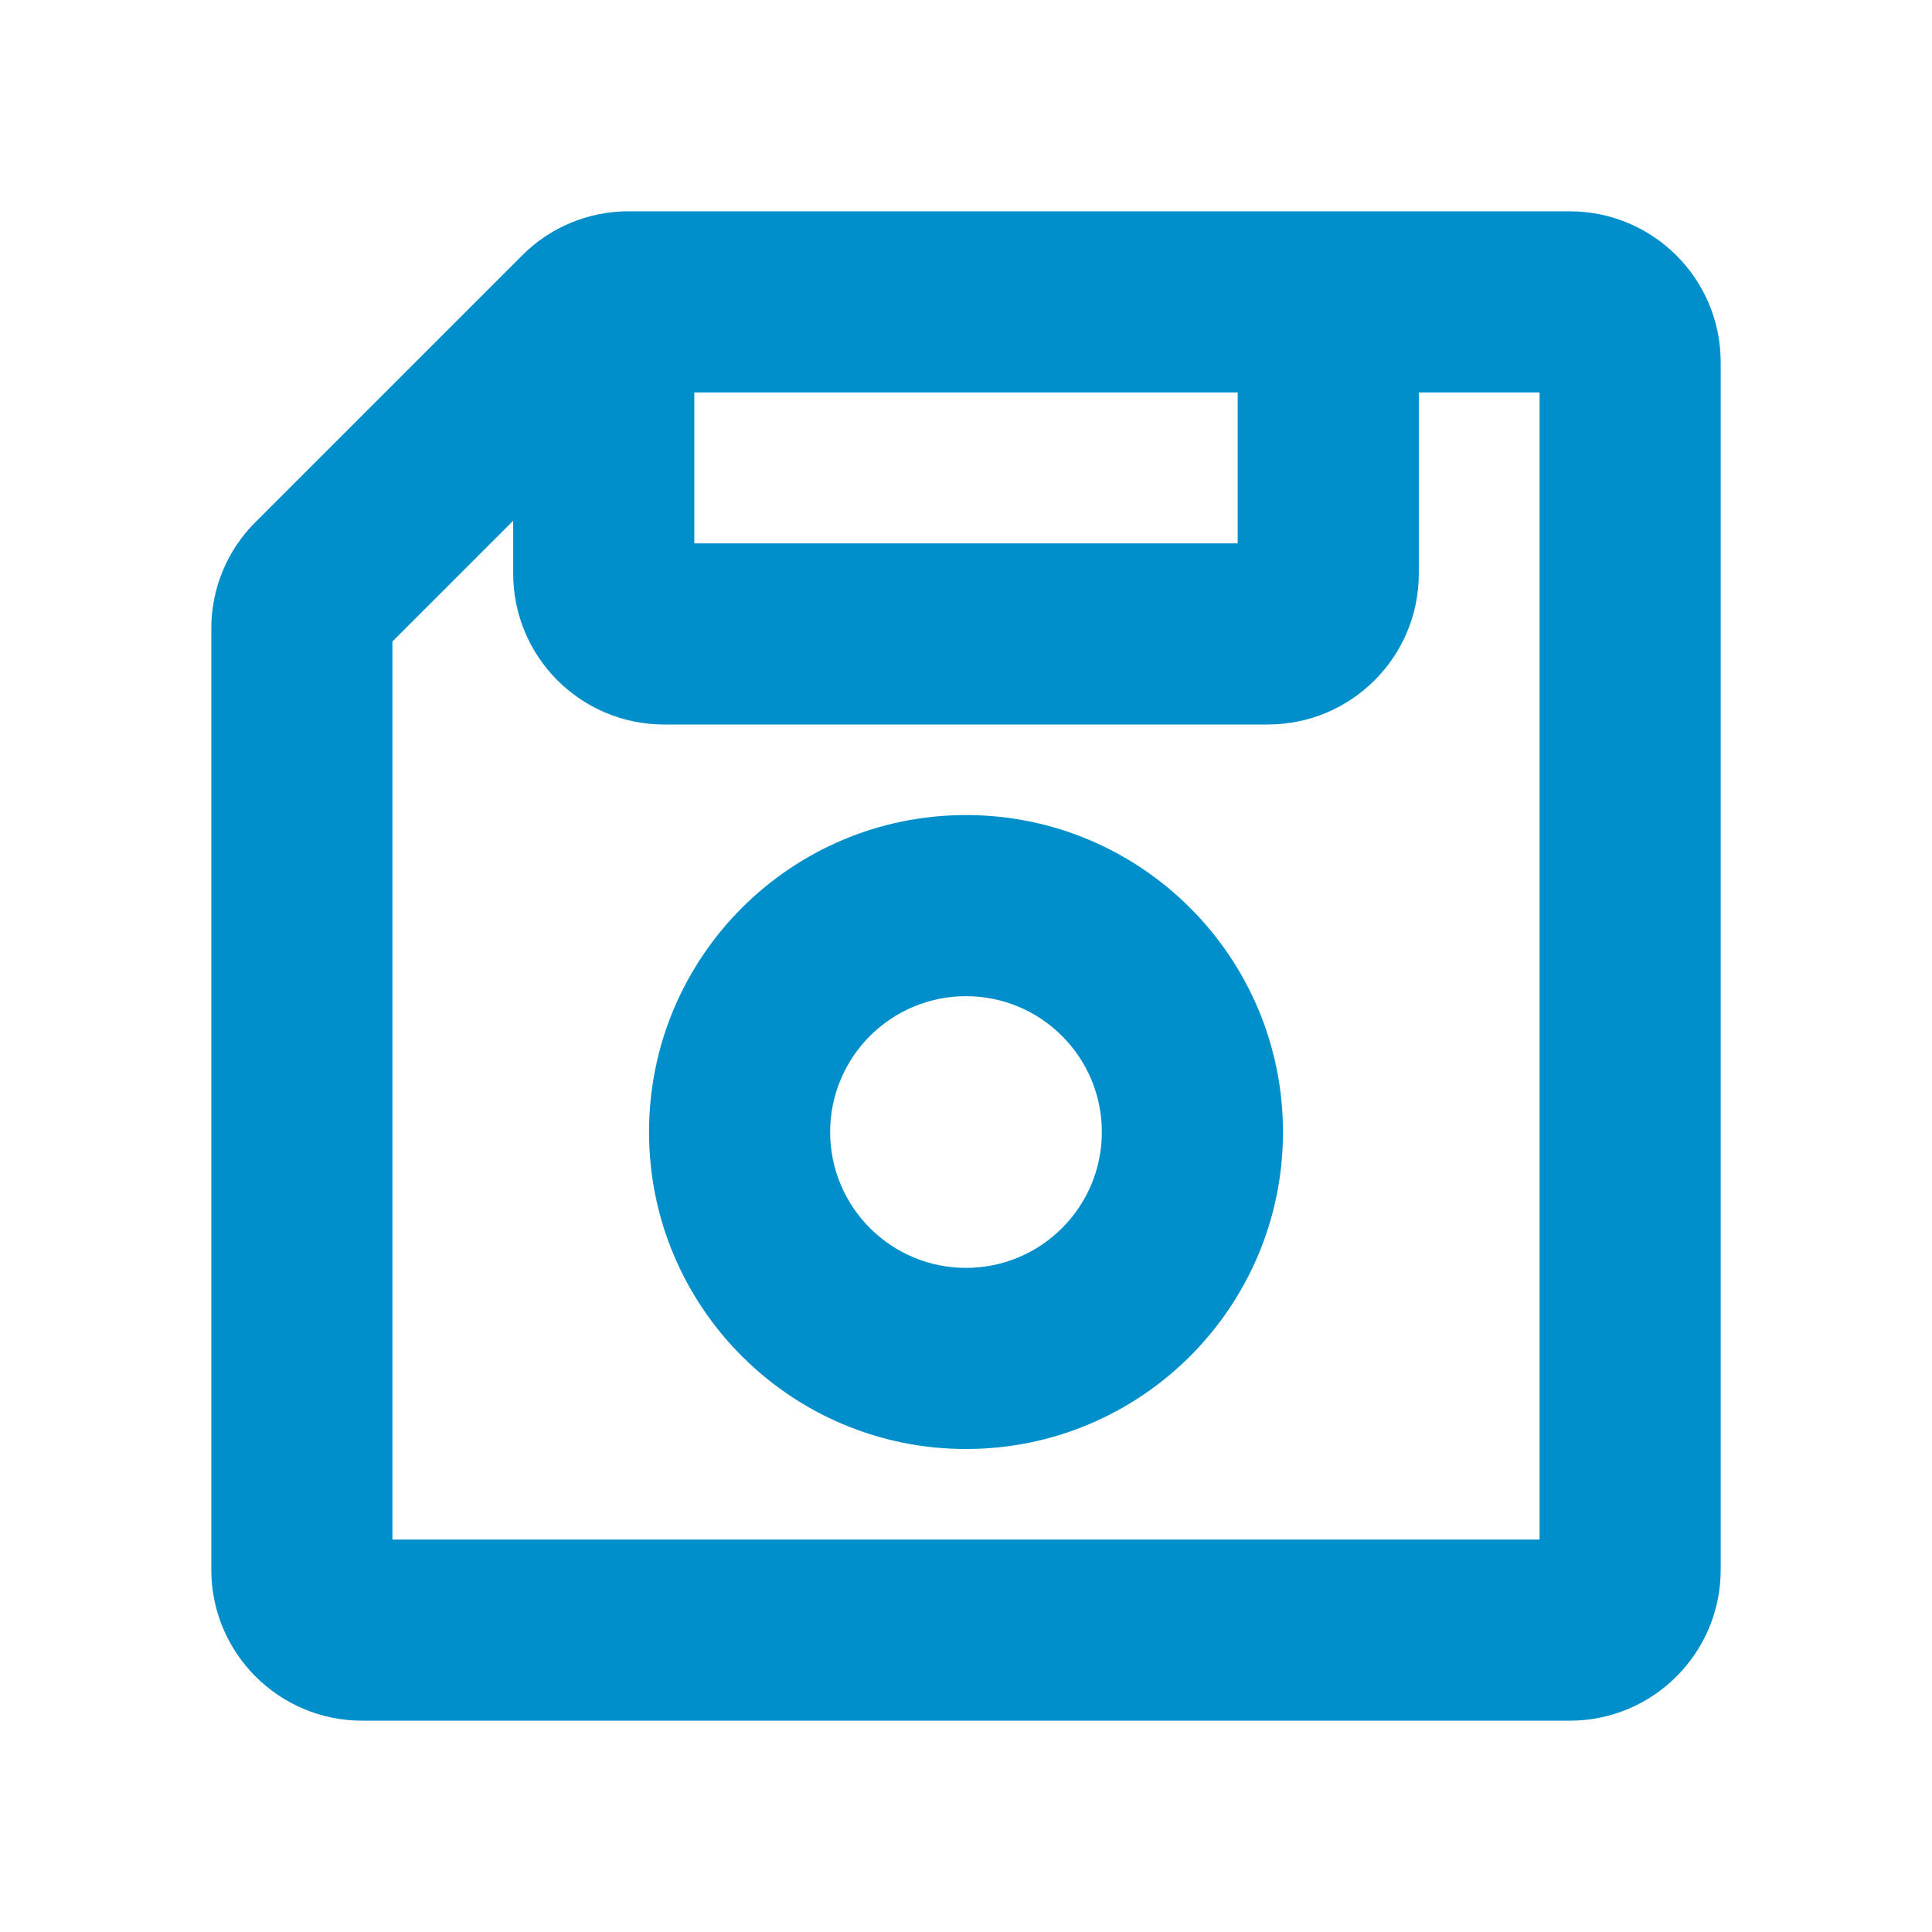
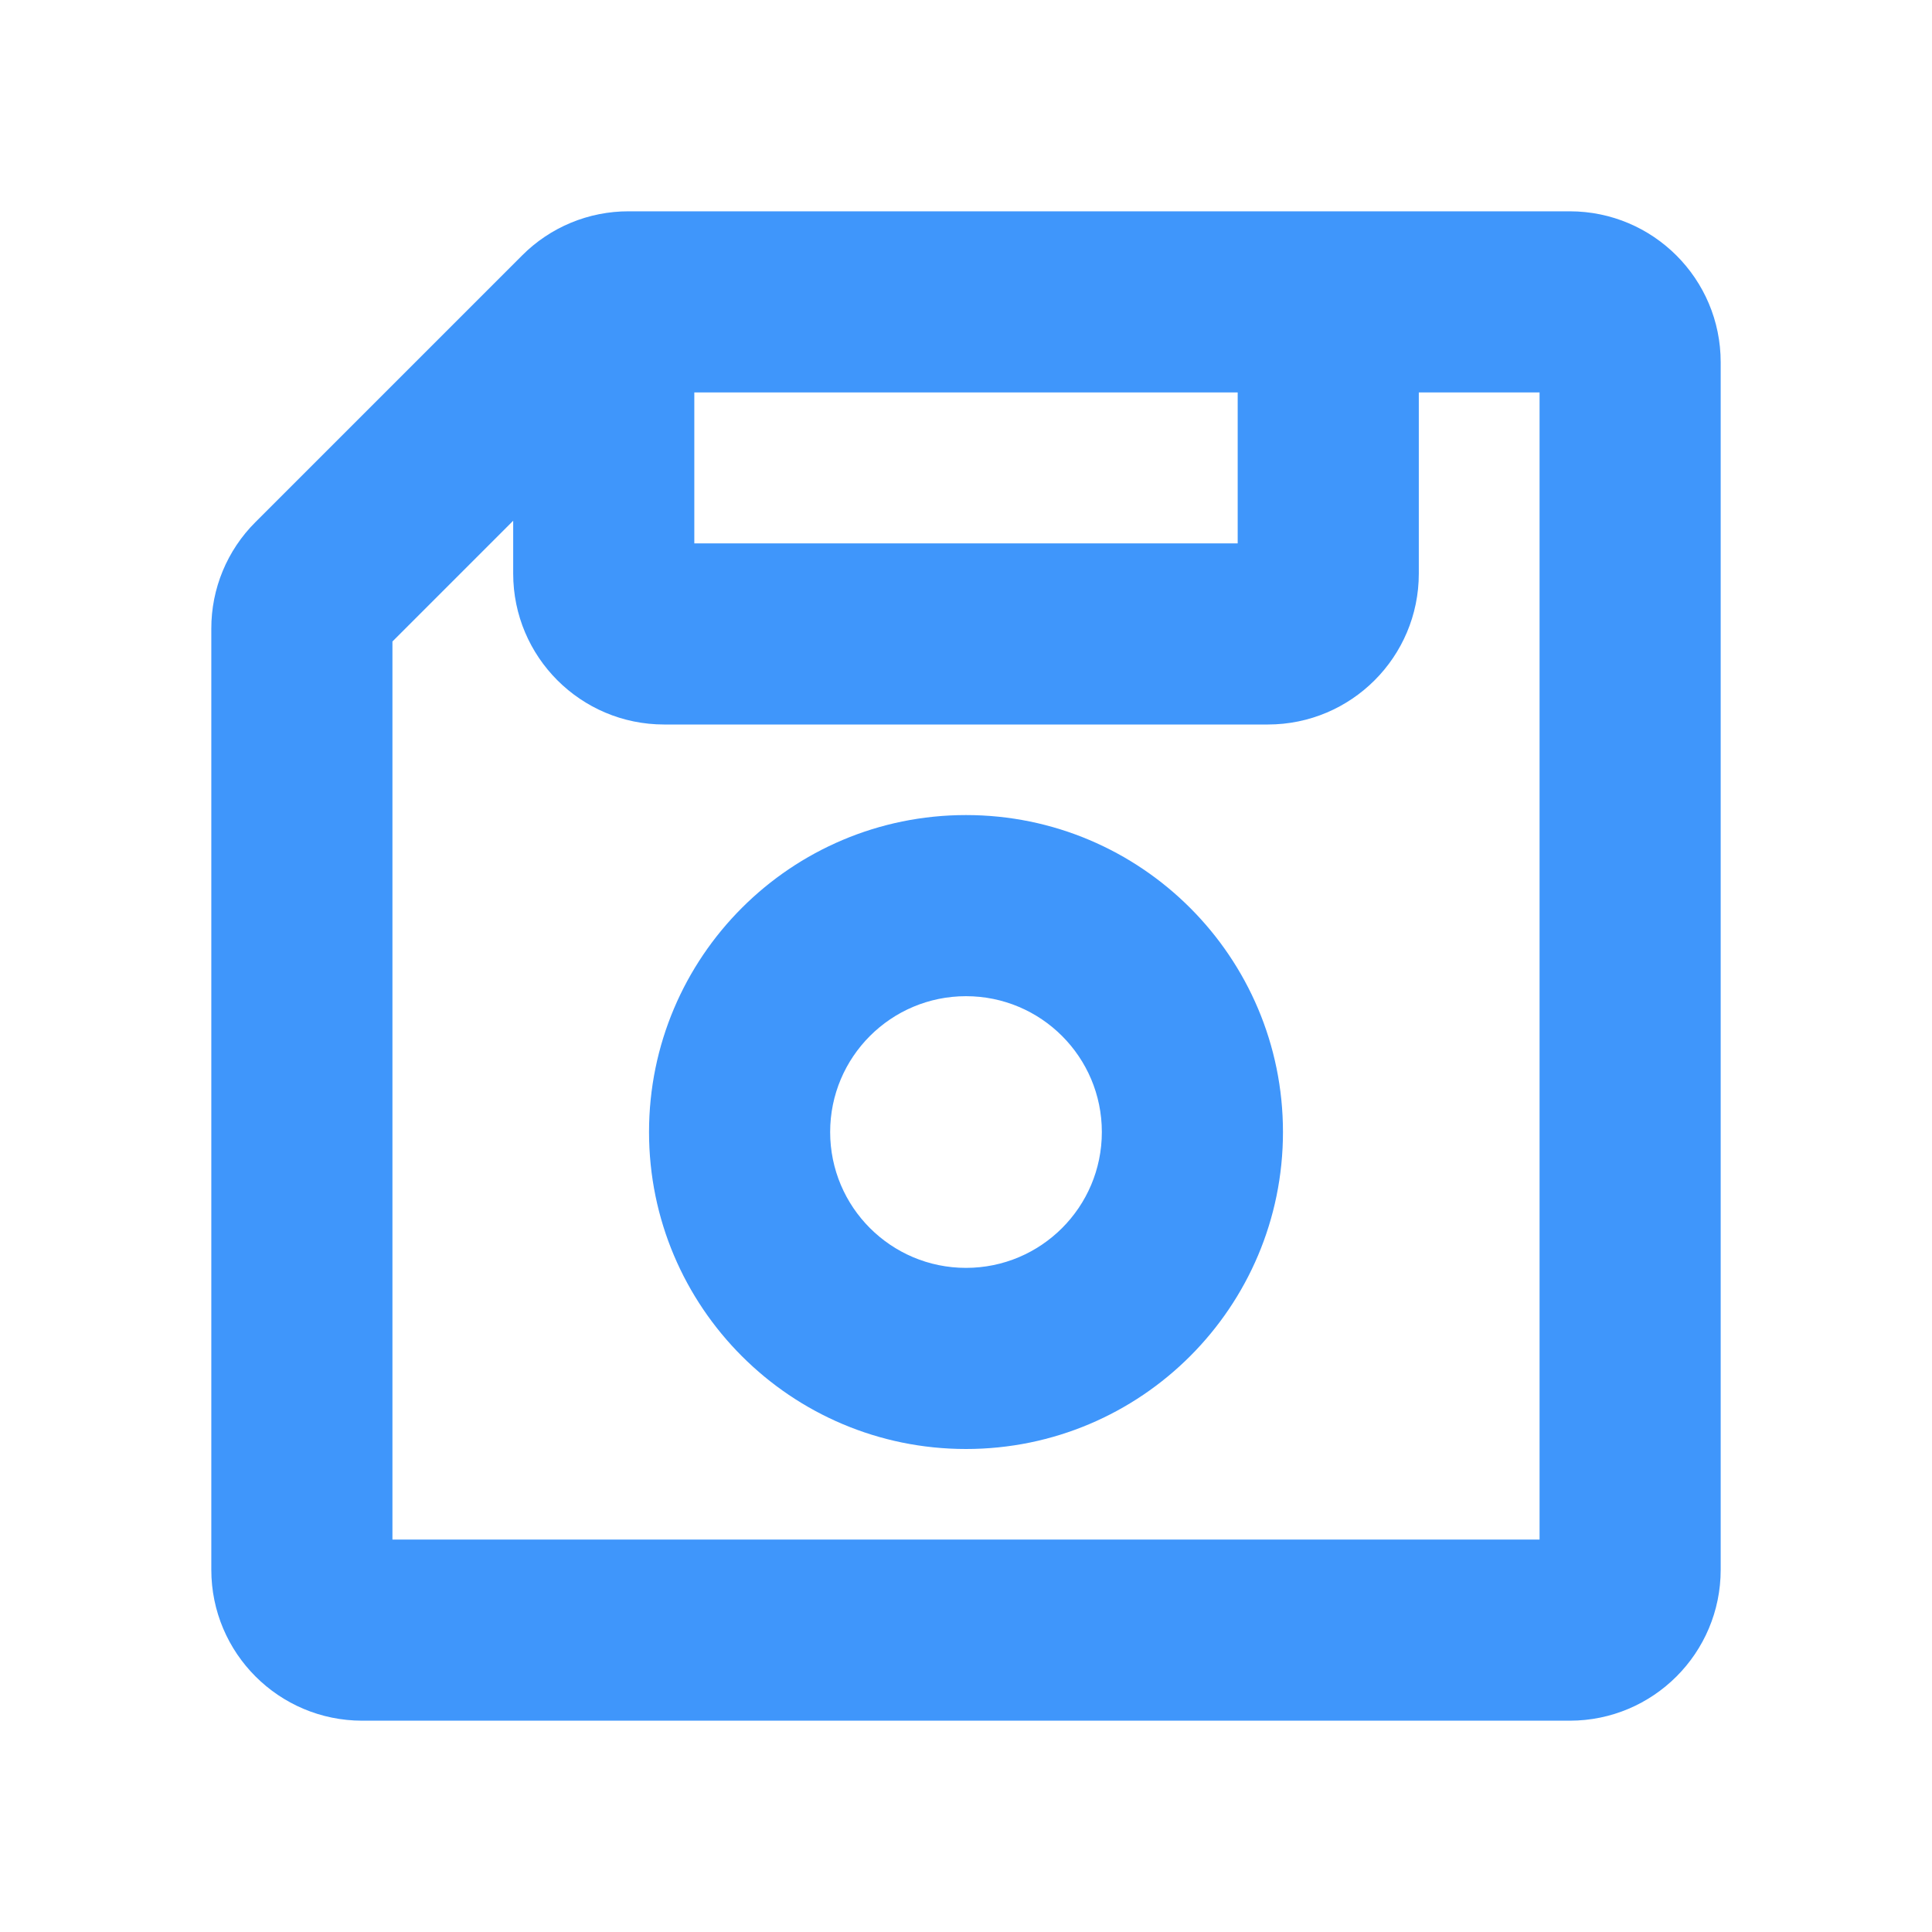
- <svg xmlns="http://www.w3.org/2000/svg" width="32" height="32" fill="#008fcb" viewBox="0 0 256 256">
+ <svg xmlns="http://www.w3.org/2000/svg" width="32" height="32" fill="#3f96fb" viewBox="0 0 256 256">
  <path d="M208,28H83.31a19.86,19.86,0,0,0-14.14,5.86L33.86,69.17A19.86,19.86,0,0,0,28,83.31V208a20,20,0,0,0,20,20H208a20,20,0,0,0,20-20V48A20,20,0,0,0,208,28ZM92,52h72V72H92ZM204,204H52V85L68,69v7A20,20,0,0,0,88,96h80a20,20,0,0,0,20-20V52h16Zm-76-96a42,42,0,1,0,42,42A42,42,0,0,0,128,108Zm0,60a18,18,0,1,1,18-18A18,18,0,0,1,128,168Z" />
</svg>
